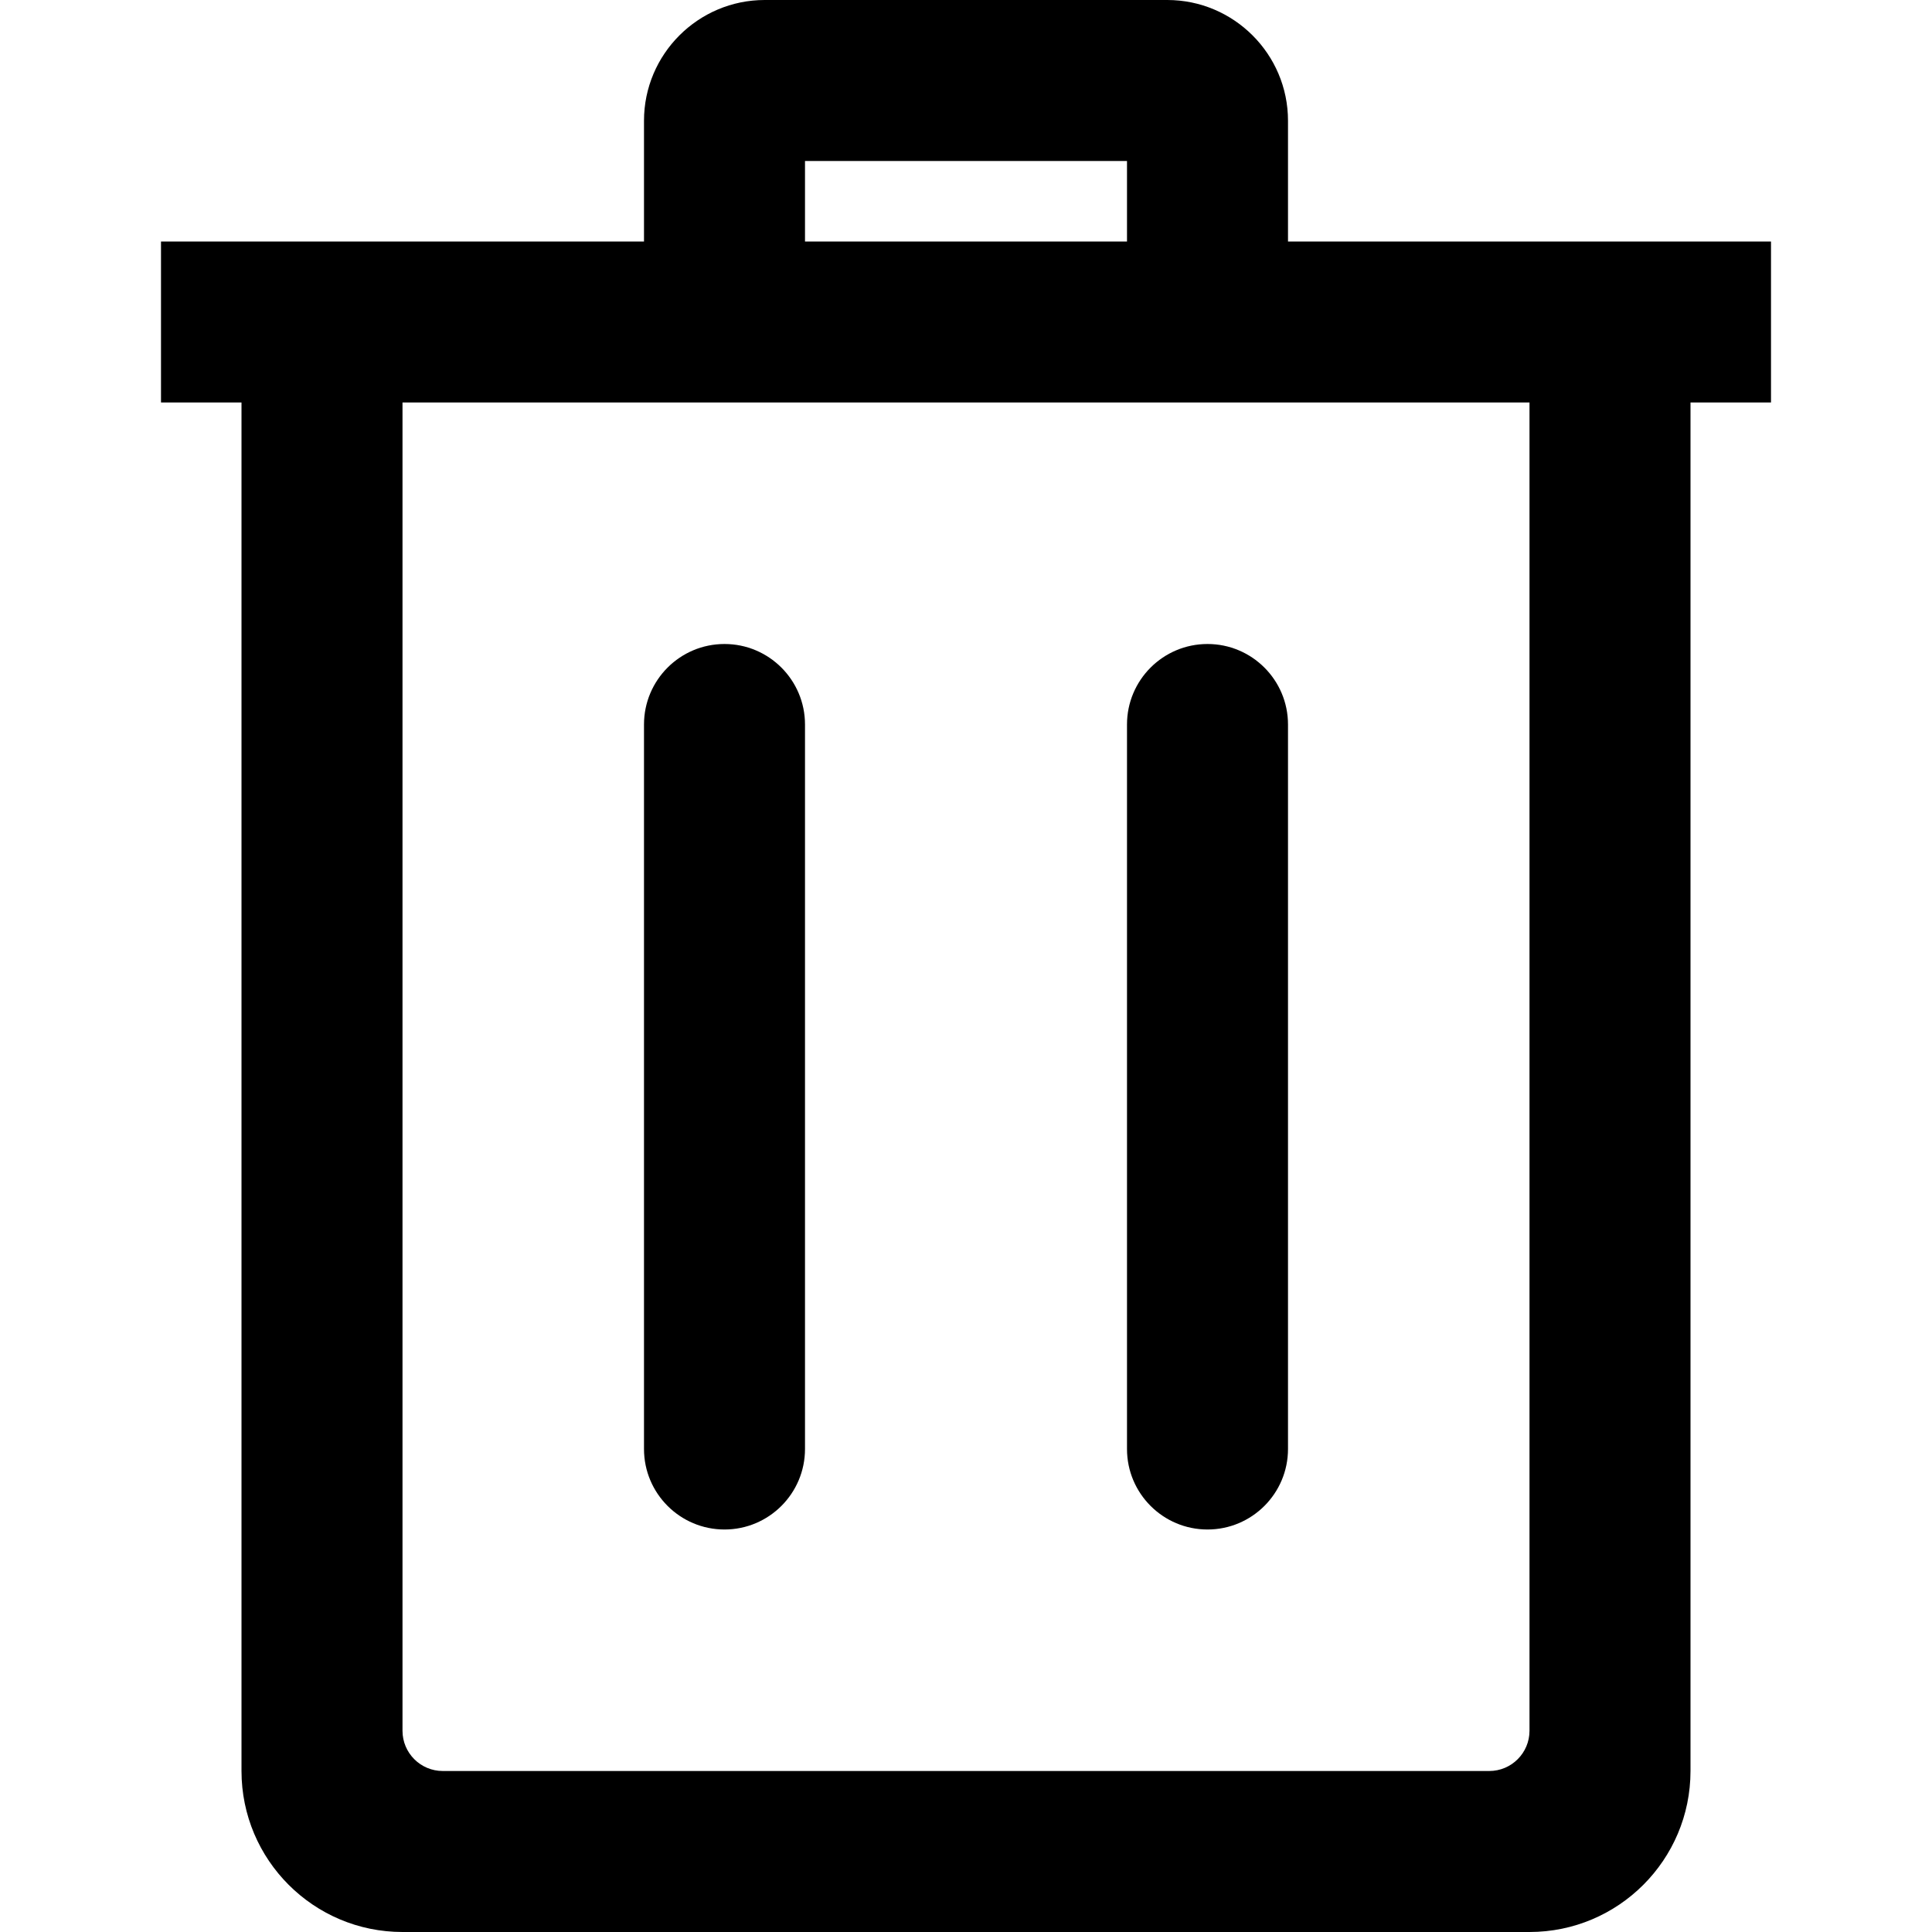
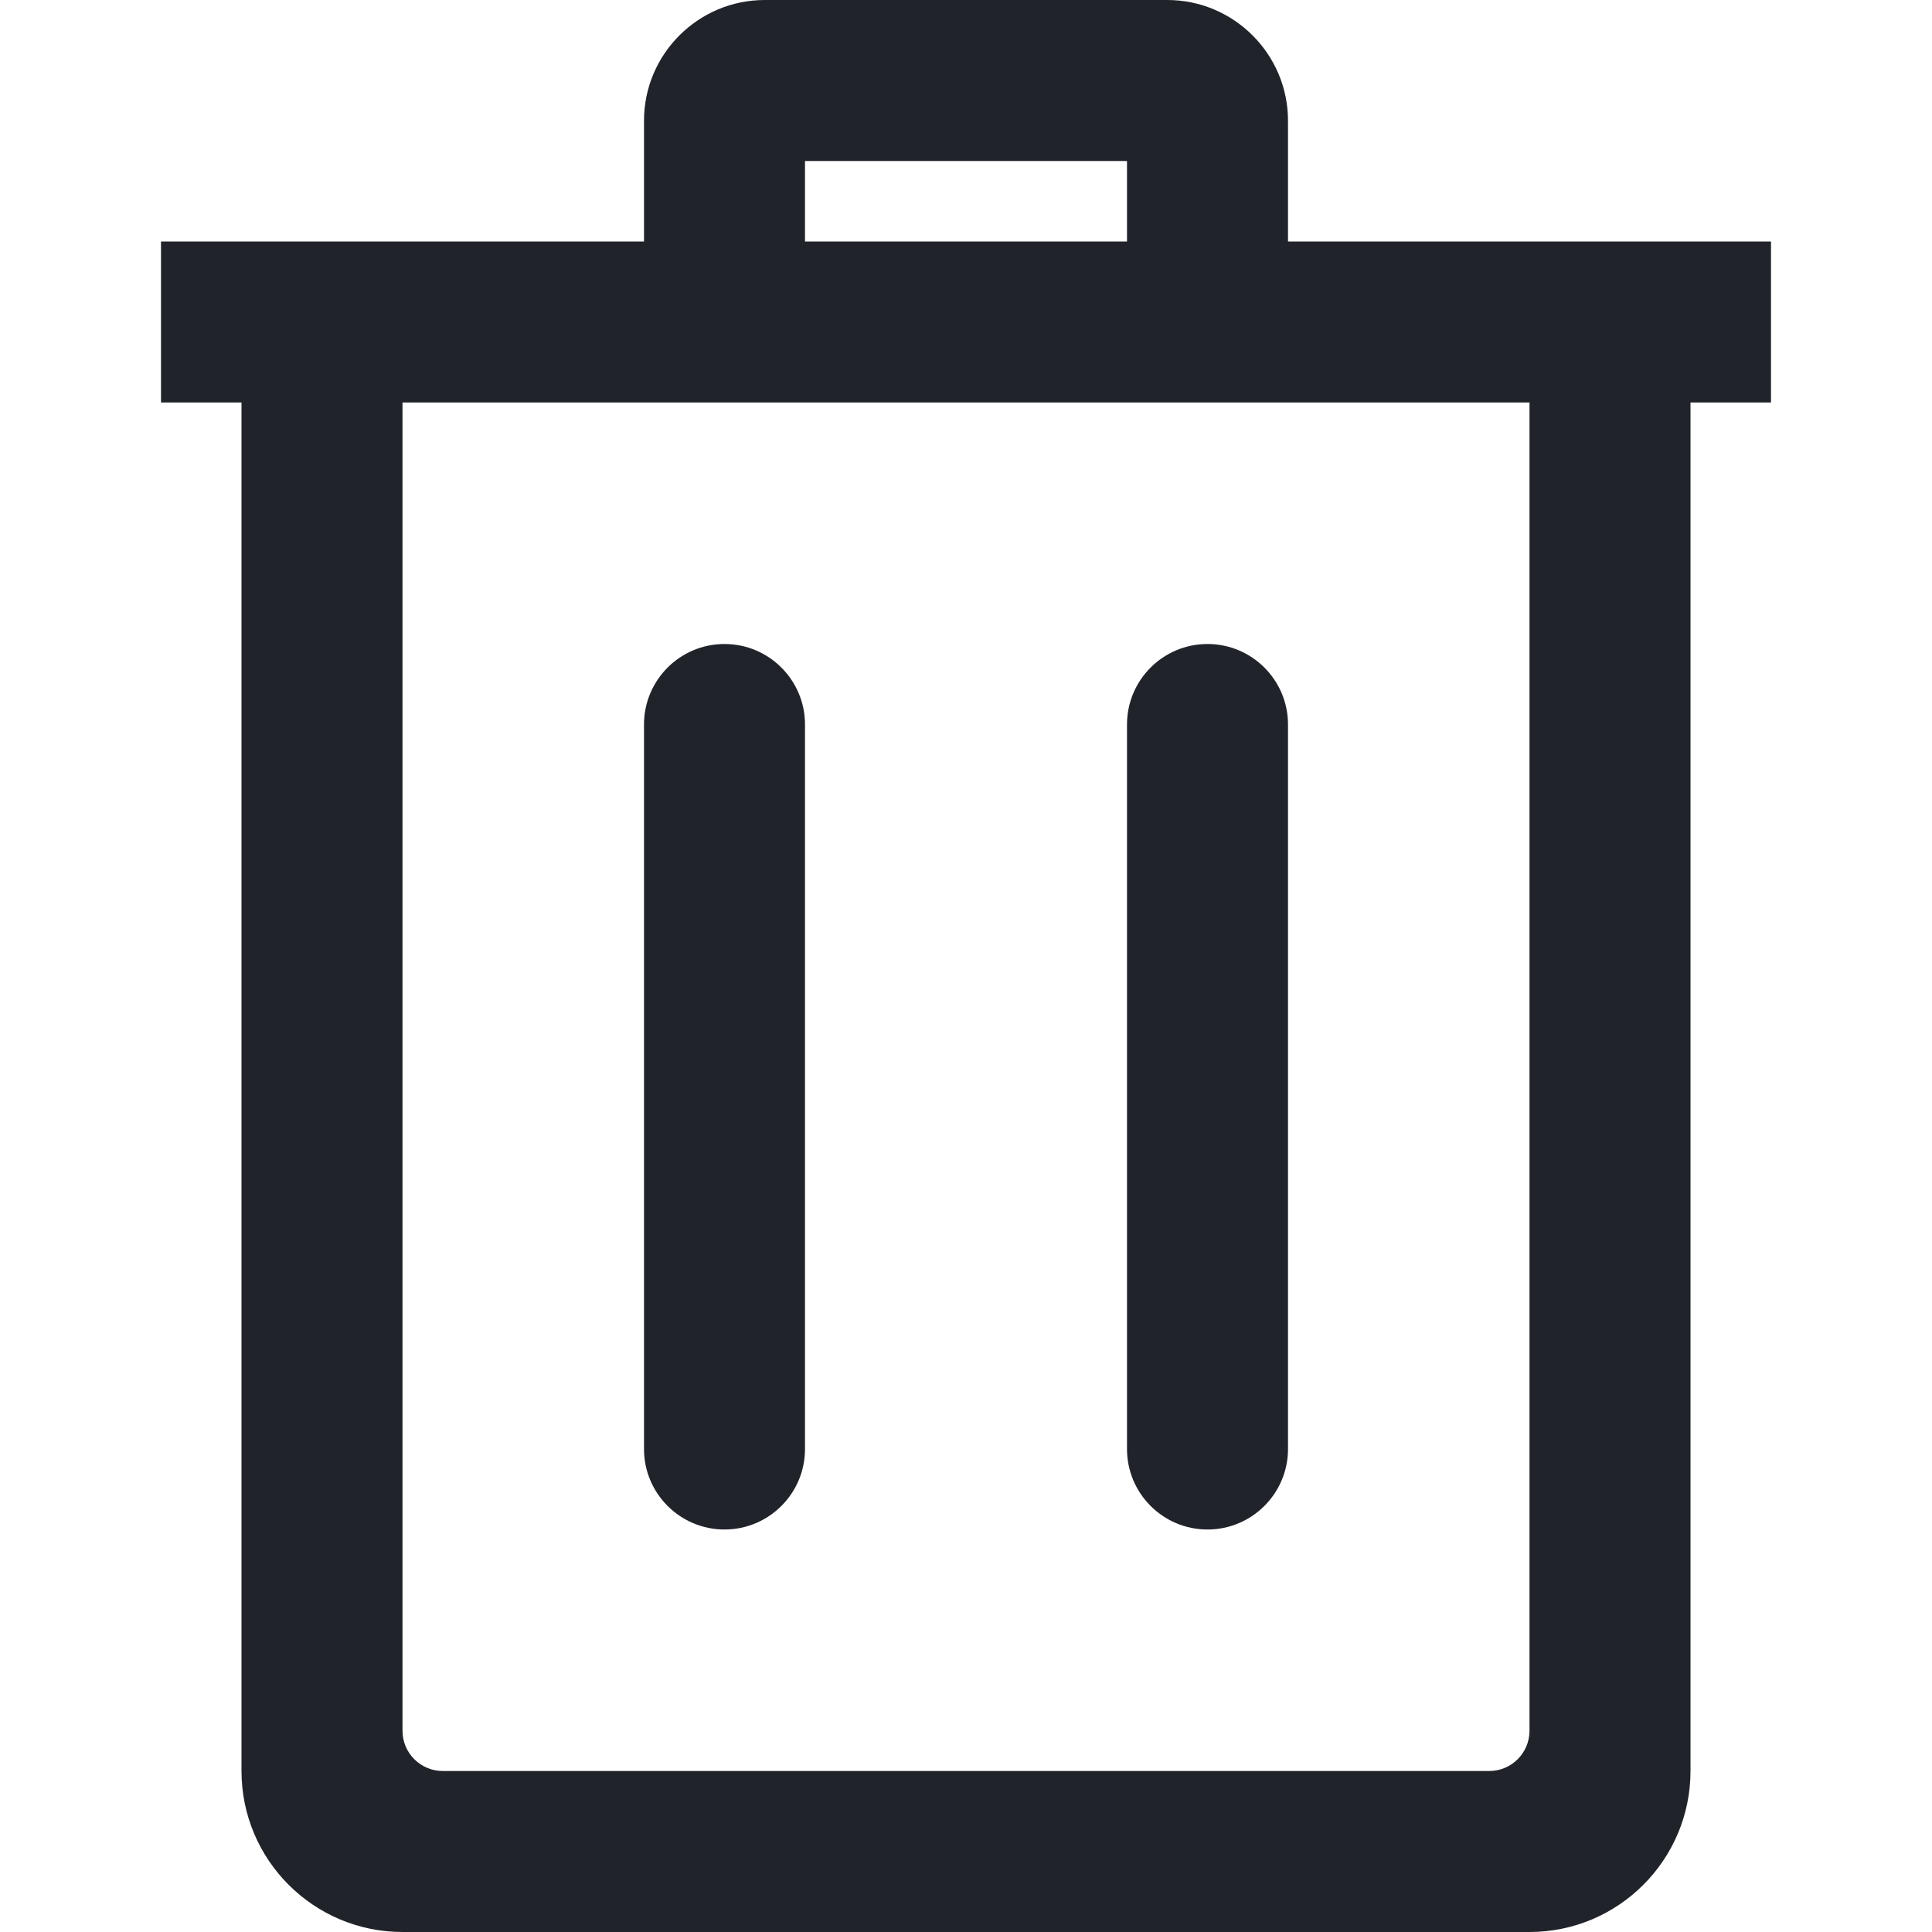
<svg xmlns="http://www.w3.org/2000/svg" width="24" height="24" fill-rule="evenodd" clip-rule="evenodd">
-   <path d="M19 24h-14c-1.104 0-2-.896-2-2v-17h-1v-2h6v-1.5c0-.827.673-1.5 1.5-1.5h5c.825 0 1.5.671 1.5 1.5v1.5h6v2h-1v17c0 1.104-.896 2-2 2zm0-19h-14v16.5c0 .276.224.5.5.5h13c.276 0 .5-.224.5-.5v-16.5zm-9 4c0-.552-.448-1-1-1s-1 .448-1 1v9c0 .552.448 1 1 1s1-.448 1-1v-9zm6 0c0-.552-.448-1-1-1s-1 .448-1 1v9c0 .552.448 1 1 1s1-.448 1-1v-9zm-2-7h-4v1h4v-1z" />
+   <path d="M19 24h-14c-1.104 0-2-.896-2-2v-17h-1v-2h6v-1.5c0-.827.673-1.5 1.5-1.5h5c.825 0 1.5.671 1.5 1.5v1.5h6v2h-1v17c0 1.104-.896 2-2 2zm0-19h-14v16.5c0 .276.224.5.5.5h13c.276 0 .5-.224.5-.5v-16.5zm-9 4c0-.552-.448-1-1-1s-1 .448-1 1v9c0 .552.448 1 1 1s1-.448 1-1v-9zm6 0c0-.552-.448-1-1-1s-1 .448-1 1v9c0 .552.448 1 1 1s1-.448 1-1v-9zm-2-7h-4v1h4v-1z" fill="#20232a" />
</svg>
